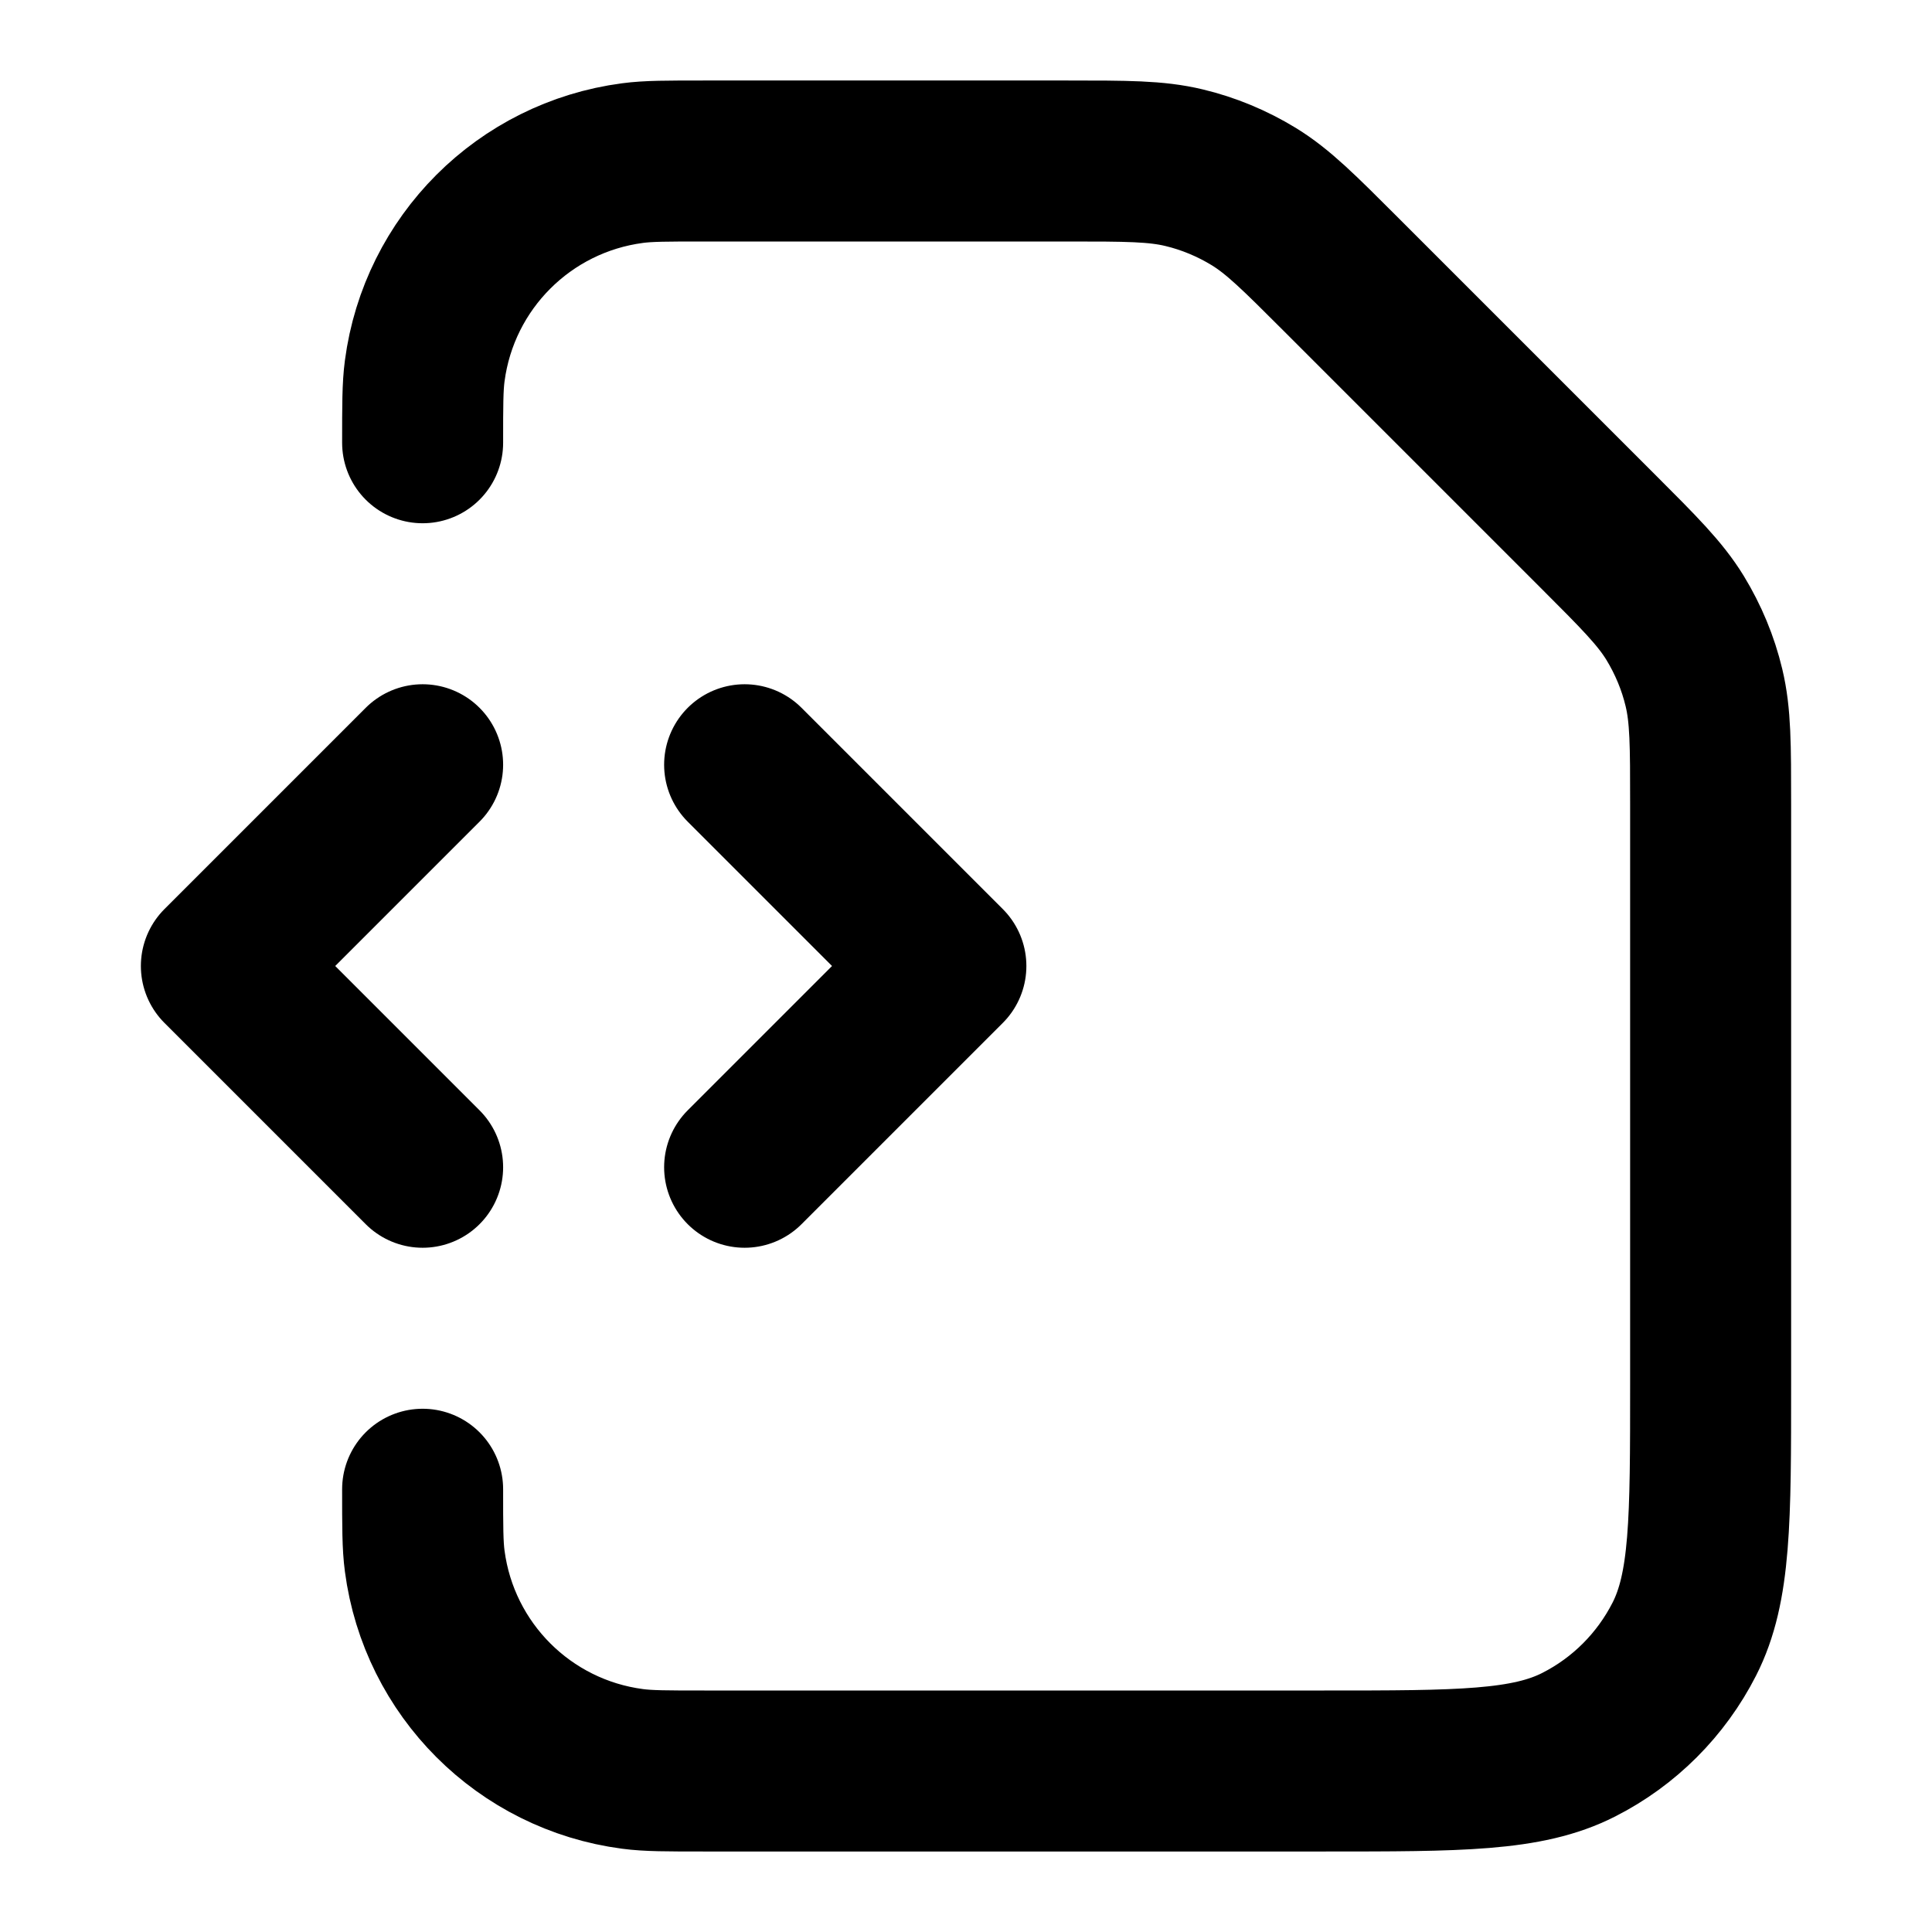
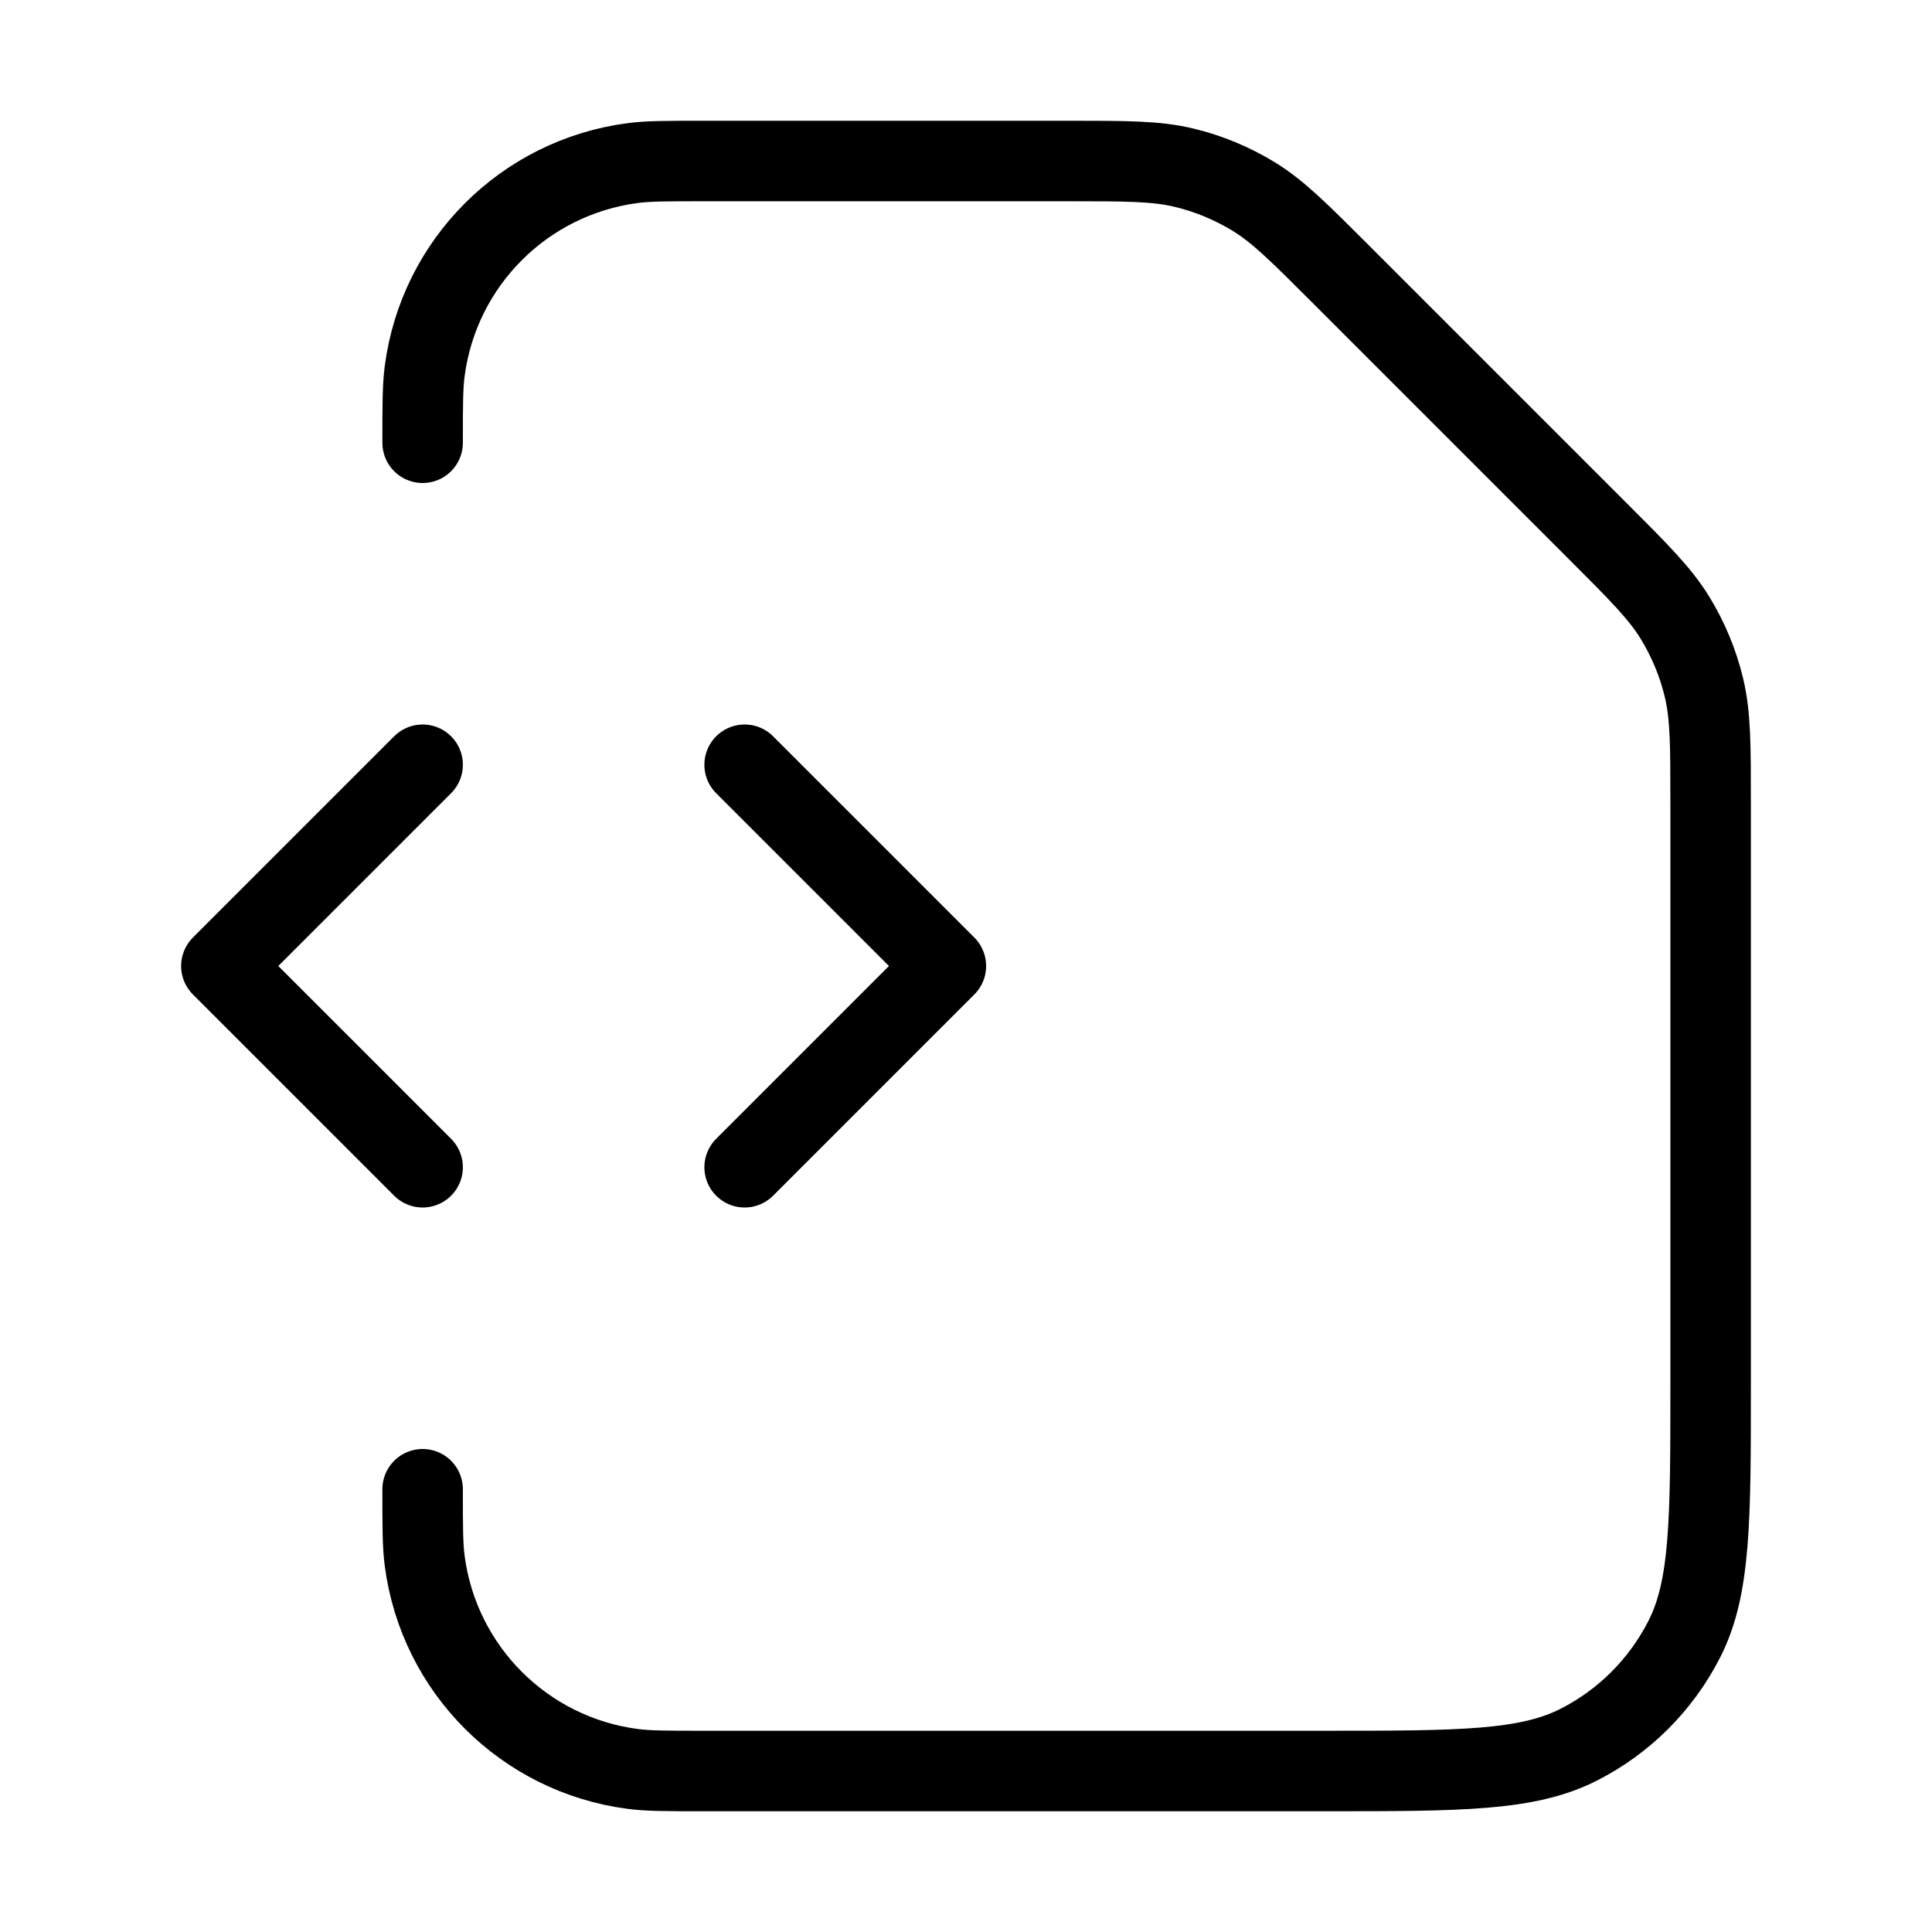
<svg xmlns="http://www.w3.org/2000/svg" width="24" height="24" viewBox="0 0 24 24" fill="none">
  <g transform="translate(1.75, 1)">
-     <path d="M3.5 17.5C3.5 17.965 3.5 18.197 3.526 18.392C3.703 19.738 4.762 20.797 6.108 20.974C6.303 21 6.536 21 7 21H14.7C16.38 21 17.22 21 17.862 20.673C18.427 20.386 18.885 19.927 19.173 19.362C19.5 18.72 19.5 17.88 19.5 16.2V8.988C19.5 8.255 19.5 7.888 19.417 7.542C19.344 7.236 19.222 6.944 19.058 6.675C18.872 6.372 18.613 6.113 18.094 5.594L14.906 2.406C14.387 1.887 14.128 1.628 13.825 1.442C13.556 1.278 13.264 1.156 12.958 1.083C12.612 1 12.245 1 11.512 1H7C6.536 1 6.303 1 6.108 1.026C4.762 1.203 3.703 2.262 3.526 3.608C3.5 3.803 3.5 4.036 3.5 4.5M7.5 13.5L10 11L7.5 8.5M3.5 8.5L1 11L3.5 13.5" stroke="currentColor" stroke-width="2" stroke-linecap="round" stroke-linejoin="round" />
+     <path d="M3.5 17.5C3.5 17.965 3.5 18.197 3.526 18.392C3.703 19.738 4.762 20.797 6.108 20.974C6.303 21 6.536 21 7 21H14.7C16.38 21 17.22 21 17.862 20.673C18.427 20.386 18.885 19.927 19.173 19.362C19.5 18.72 19.5 17.88 19.5 16.2V8.988C19.5 8.255 19.5 7.888 19.417 7.542C19.344 7.236 19.222 6.944 19.058 6.675C18.872 6.372 18.613 6.113 18.094 5.594L14.906 2.406C14.387 1.887 14.128 1.628 13.825 1.442C13.556 1.278 13.264 1.156 12.958 1.083C12.612 1 12.245 1 11.512 1H7C6.536 1 6.303 1 6.108 1.026C4.762 1.203 3.703 2.262 3.526 3.608C3.5 3.803 3.5 4.036 3.5 4.5M7.5 13.5L10 11L7.5 8.5M3.5 8.5L1 11L3.5 13.5" stroke="currentColor" stroke-width="1" stroke-linecap="round" stroke-linejoin="round" />
  </g>
</svg>
